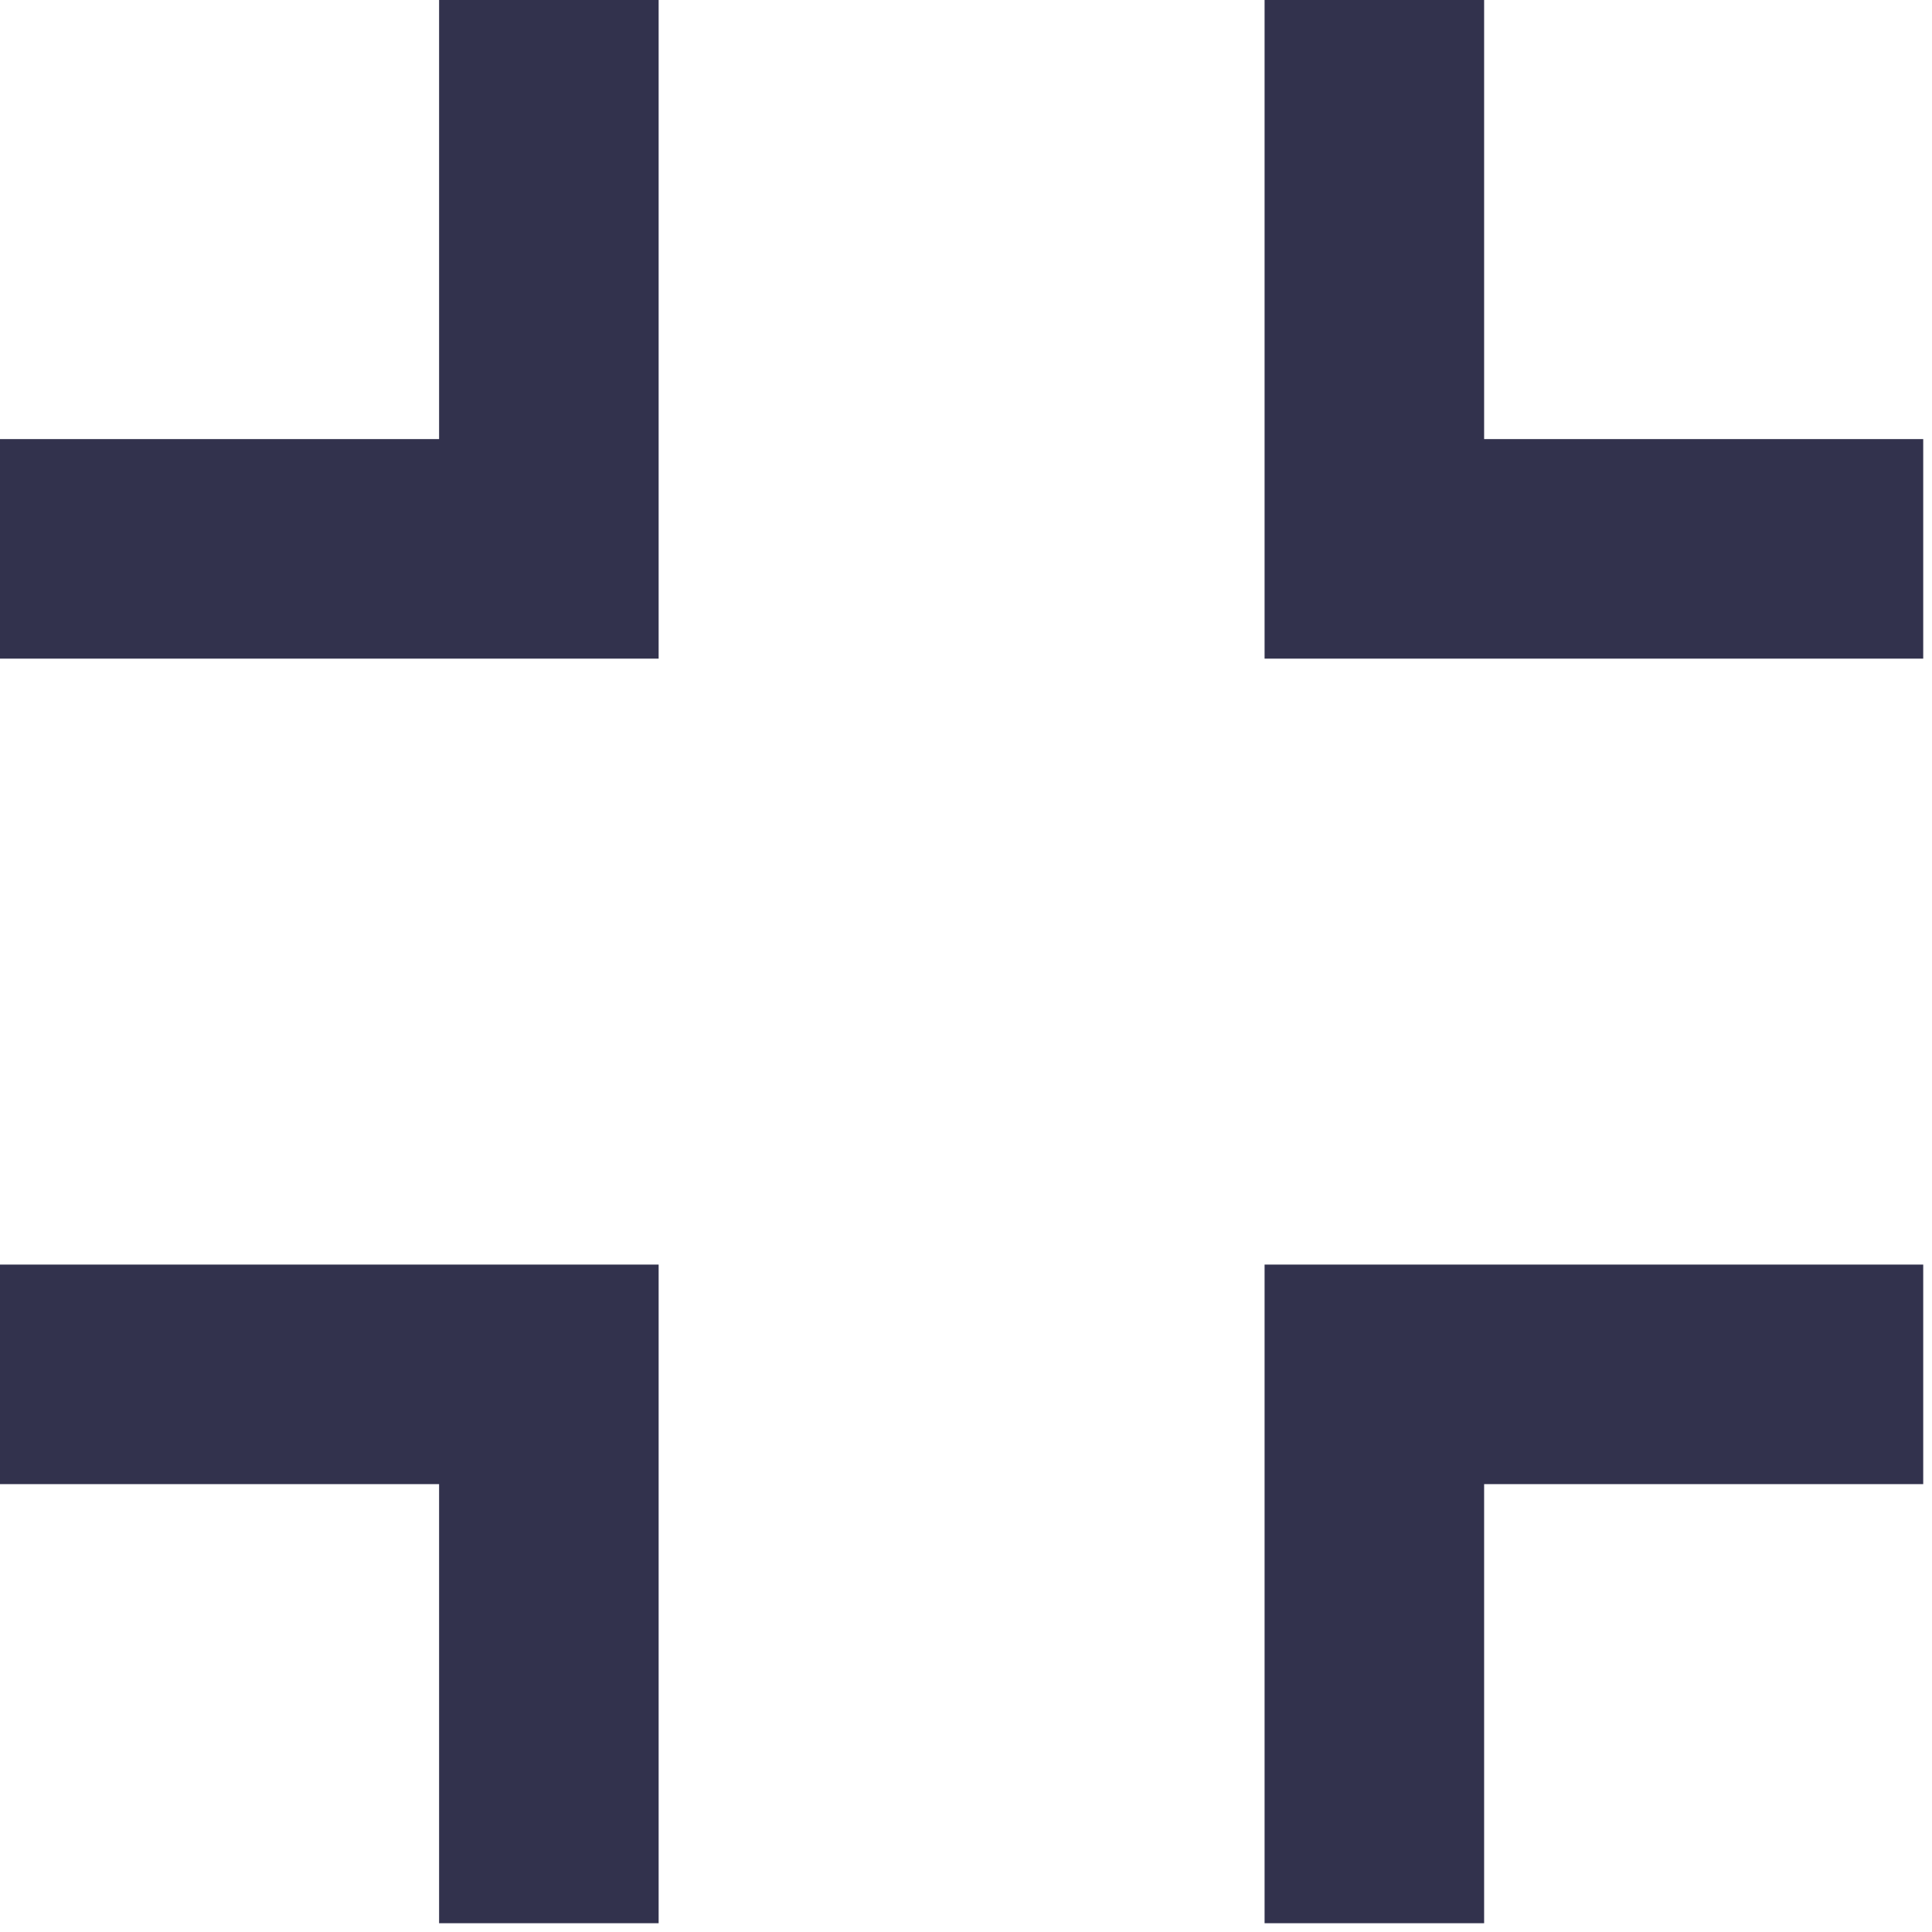
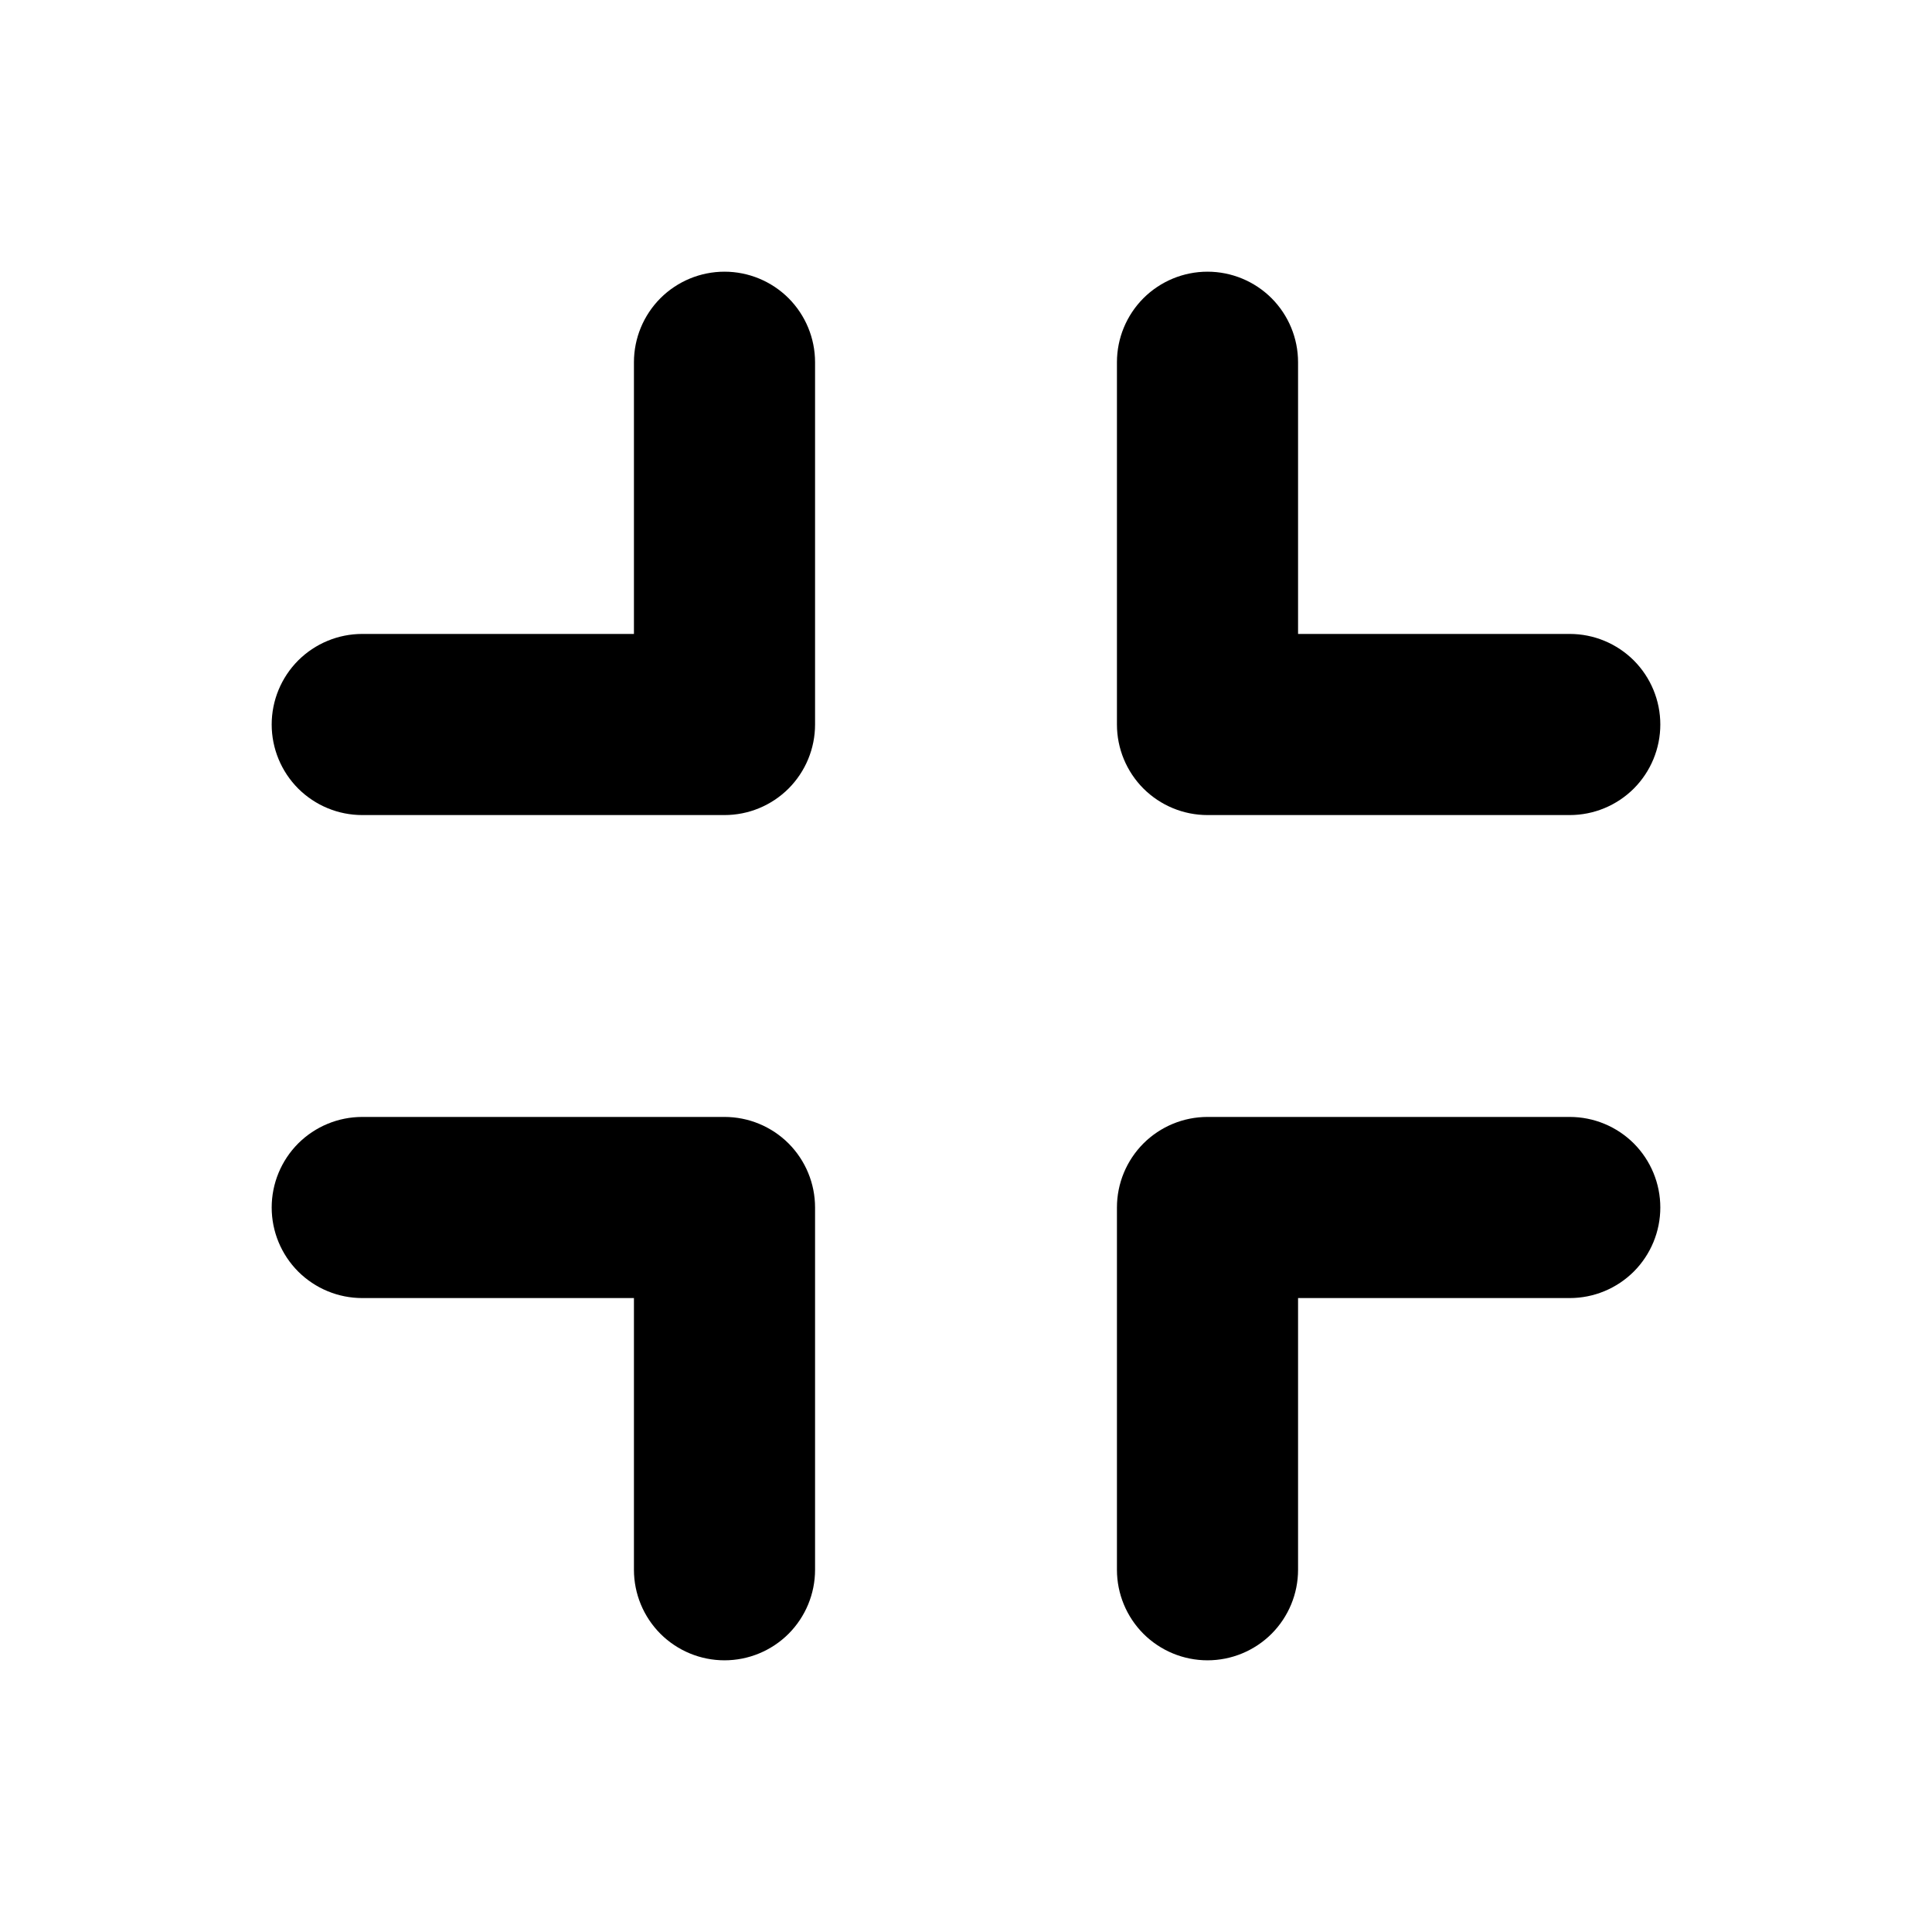
- <svg xmlns="http://www.w3.org/2000/svg" width="22" height="22" viewBox="0 0 22 22" fill="none">
-   <path d="M5 5H0v2.5h7.5V0H5v5ZM22 5h-5.1V0h-2.5v7.5h7.5V5ZM7.5 14.4H0v2.5h5v5h2.5v-7.5ZM16.9 16.9h5v-2.5h-7.5v7.5h2.5v-5Z" fill="#32324D" />
+ <svg xmlns="http://www.w3.org/2000/svg" viewBox="0 0 32 32">
+   <path d="M18.5 12V6C18.5 5.602 18.658 5.221 18.939 4.939C19.221 4.658 19.602 4.5 20 4.5C20.398 4.5 20.779 4.658 21.061 4.939C21.342 5.221 21.5 5.602 21.5 6V10.5H26C26.398 10.5 26.779 10.658 27.061 10.939C27.342 11.221 27.5 11.602 27.5 12C27.5 12.398 27.342 12.779 27.061 13.061C26.779 13.342 26.398 13.5 26 13.5H20C19.602 13.5 19.221 13.342 18.939 13.061C18.658 12.779 18.5 12.398 18.5 12ZM12 18.5H6C5.602 18.5 5.221 18.658 4.939 18.939C4.658 19.221 4.5 19.602 4.5 20C4.5 20.398 4.658 20.779 4.939 21.061C5.221 21.342 5.602 21.5 6 21.5H10.5V26C10.5 26.398 10.658 26.779 10.939 27.061C11.221 27.342 11.602 27.5 12 27.5C12.398 27.5 12.779 27.342 13.061 27.061C13.342 26.779 13.5 26.398 13.5 26V20C13.5 19.602 13.342 19.221 13.061 18.939C12.779 18.658 12.398 18.5 12 18.5ZM26 18.5H20C19.602 18.5 19.221 18.658 18.939 18.939C18.658 19.221 18.5 19.602 18.5 20V26C18.5 26.398 18.658 26.779 18.939 27.061C19.221 27.342 19.602 27.5 20 27.5C20.398 27.5 20.779 27.342 21.061 27.061C21.342 26.779 21.5 26.398 21.5 26V21.5H26C26.398 21.5 26.779 21.342 27.061 21.061C27.342 20.779 27.5 20.398 27.5 20C27.5 19.602 27.342 19.221 27.061 18.939C26.779 18.658 26.398 18.5 26 18.5ZM12 4.5C11.602 4.5 11.221 4.658 10.939 4.939C10.658 5.221 10.5 5.602 10.5 6V10.5H6C5.602 10.5 5.221 10.658 4.939 10.939C4.658 11.221 4.5 11.602 4.5 12C4.5 12.398 4.658 12.779 4.939 13.061C5.221 13.342 5.602 13.5 6 13.5H12C12.398 13.5 12.779 13.342 13.061 13.061C13.342 12.779 13.5 12.398 13.5 12V6C13.5 5.602 13.342 5.221 13.061 4.939C12.779 4.658 12.398 4.5 12 4.5Z" />
</svg>
